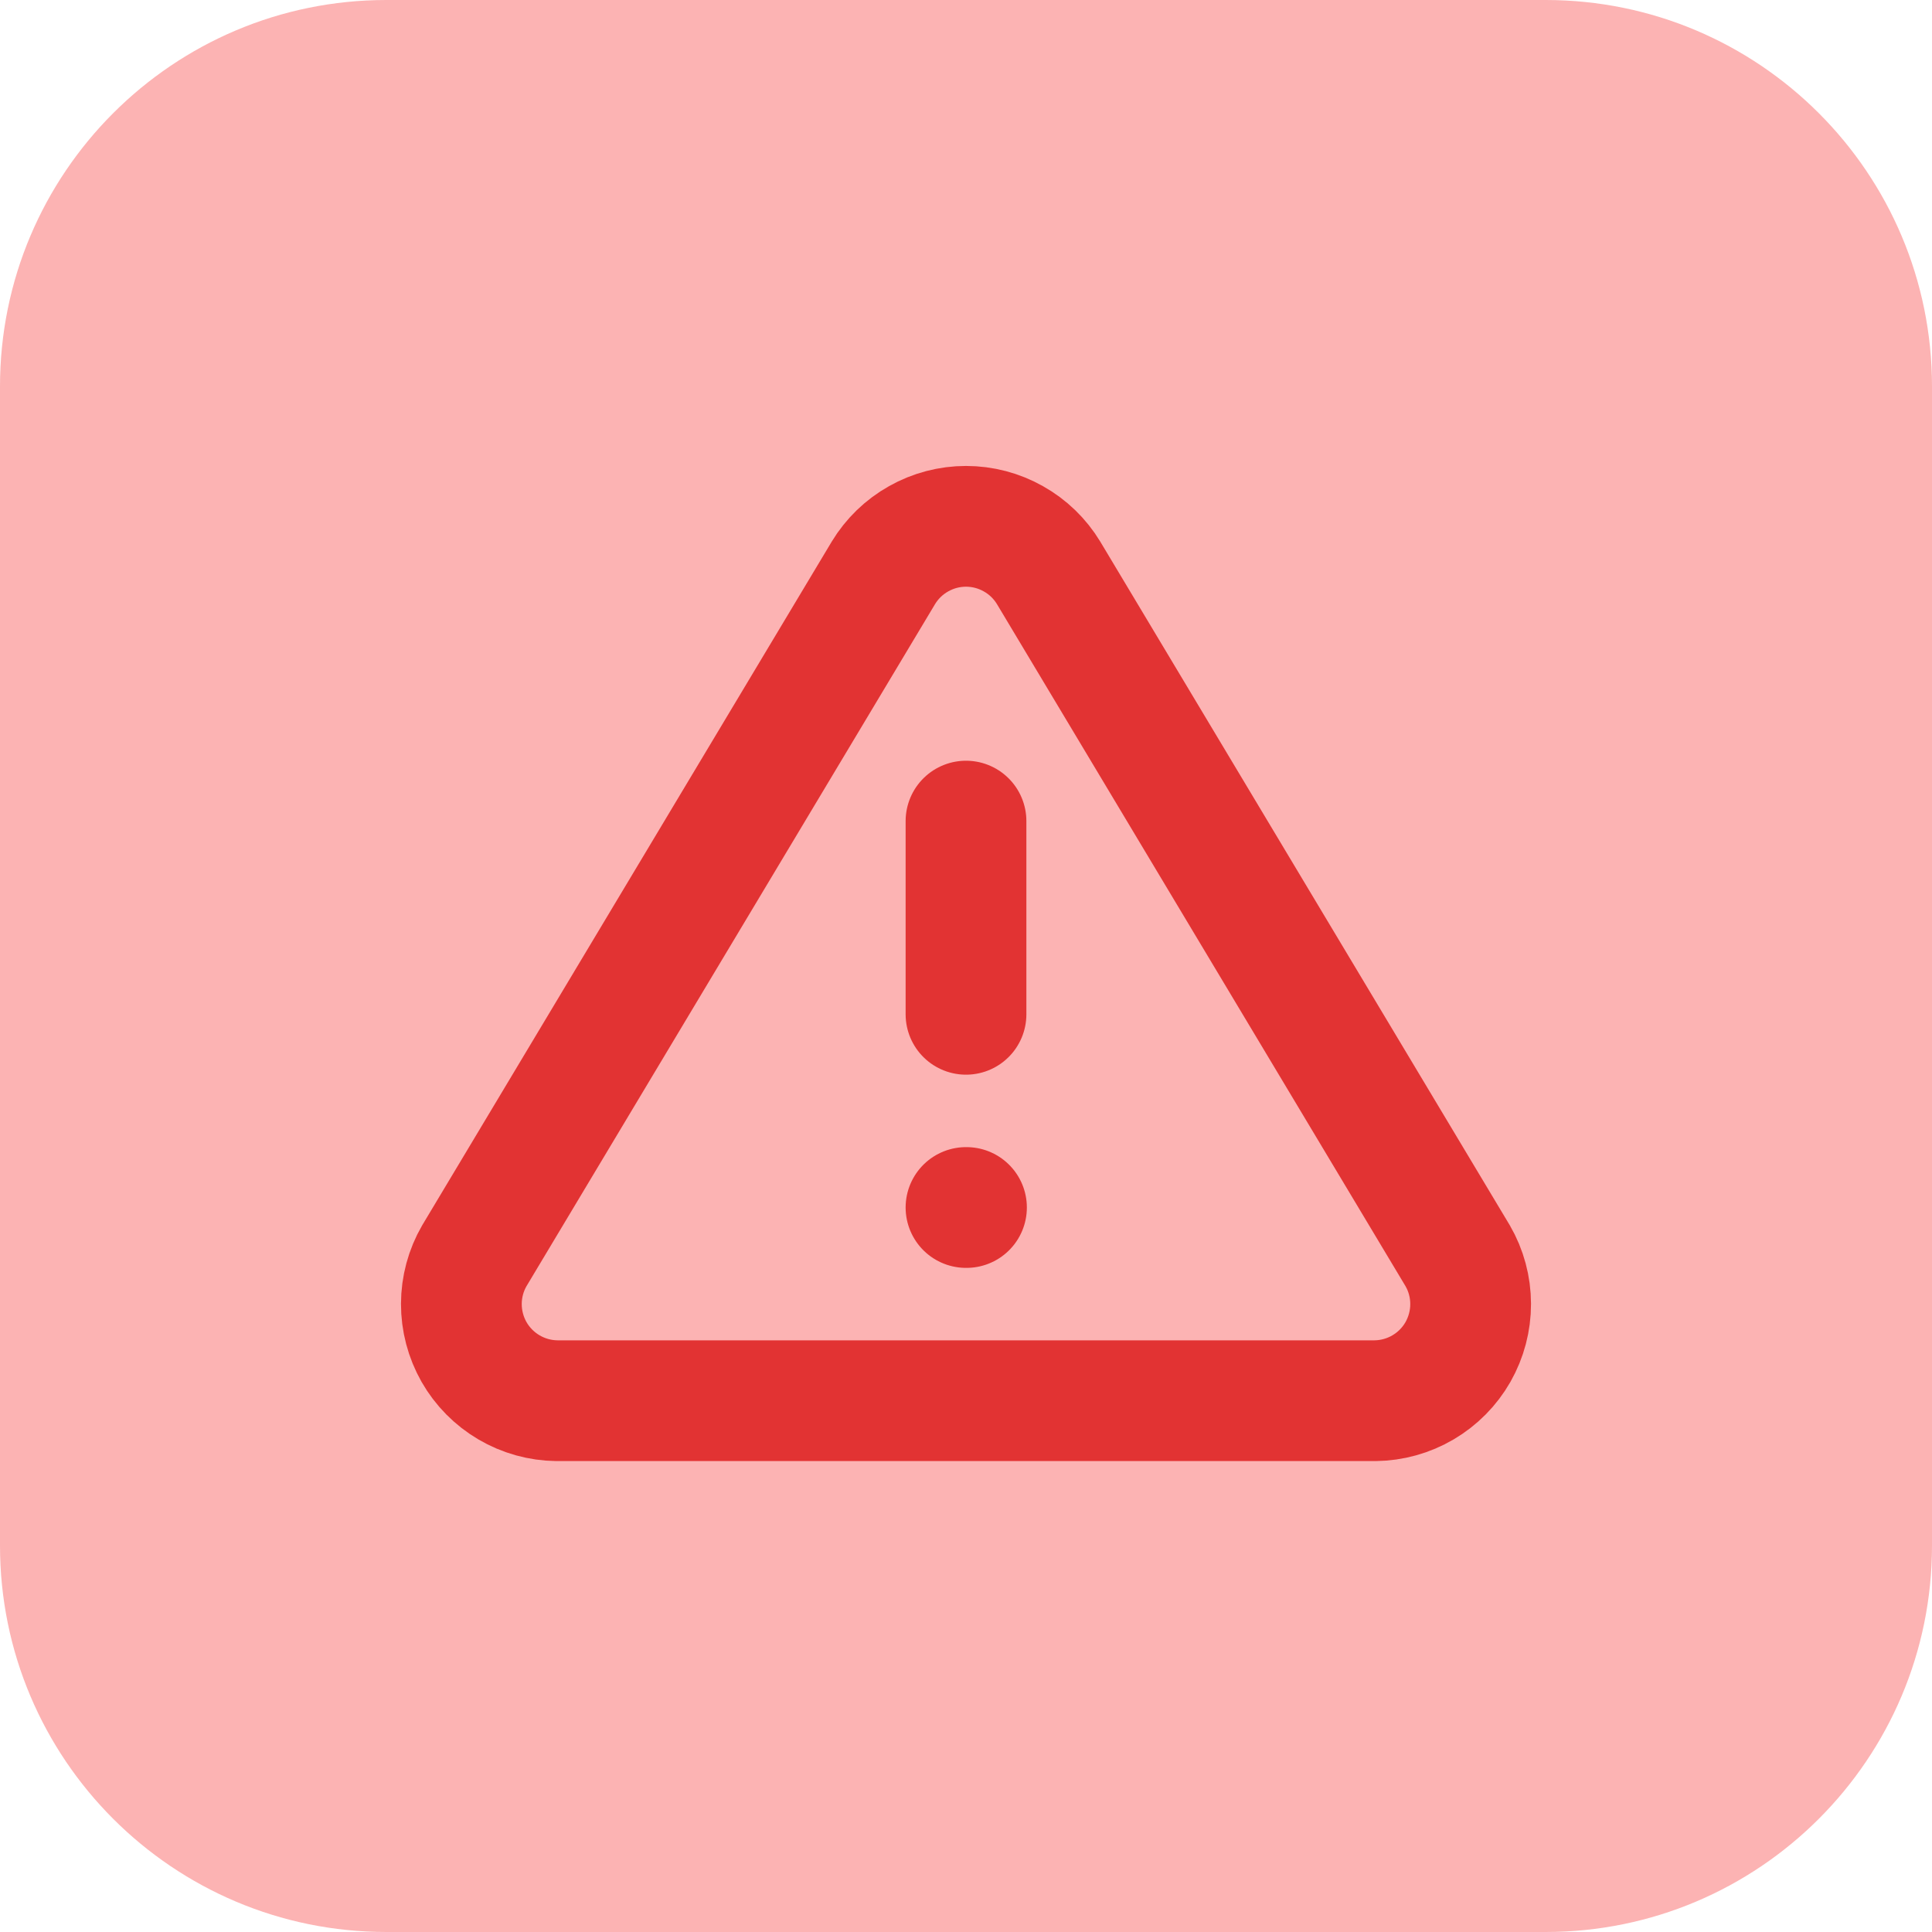
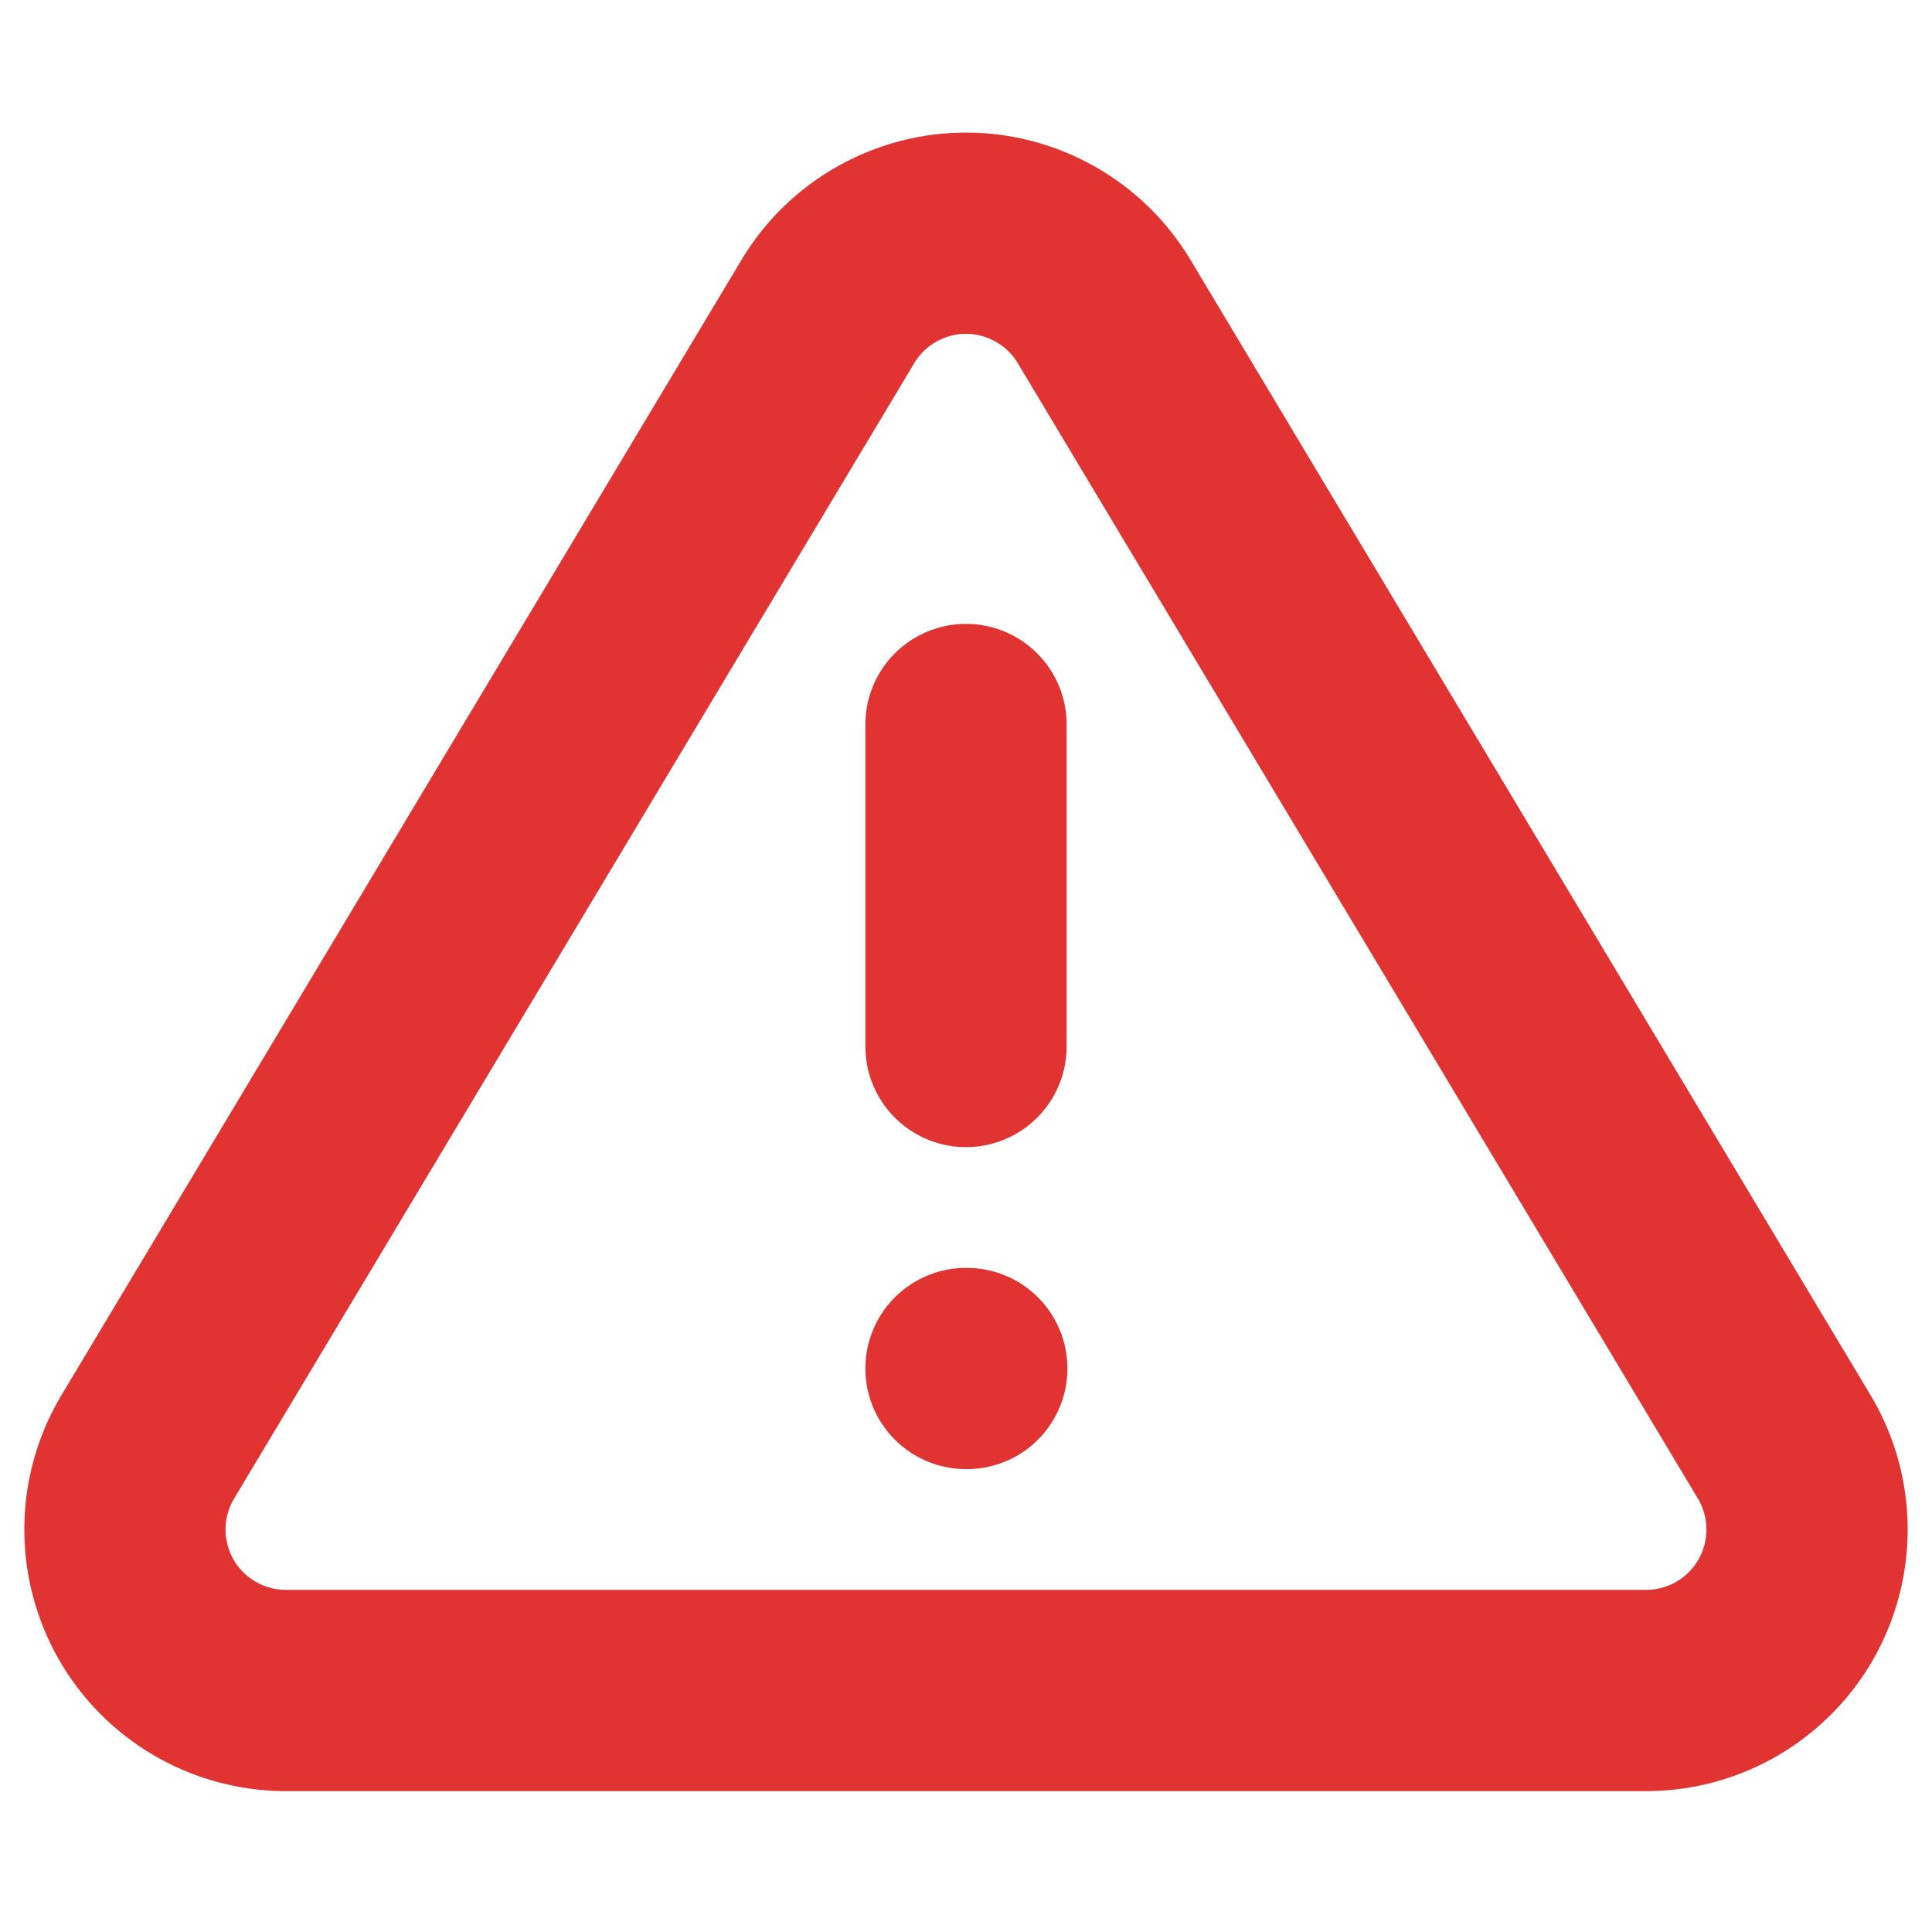
- <svg xmlns="http://www.w3.org/2000/svg" width="40" height="40" viewBox="0 0 40 40" fill="none">
-   <rect width="40" height="40" rx="8" fill="#FCB3B3" />
-   <path d="M20 17V21M20 25H20.01M18.29 11.86L9.82 26C9.645 26.302 9.553 26.645 9.552 26.994C9.551 27.344 9.642 27.687 9.814 27.991C9.987 28.294 10.237 28.547 10.538 28.724C10.839 28.901 11.181 28.996 11.53 29H28.47C28.819 28.996 29.161 28.901 29.462 28.724C29.763 28.547 30.013 28.294 30.186 27.991C30.358 27.687 30.449 27.344 30.448 26.994C30.447 26.645 30.355 26.302 30.18 26L21.71 11.86C21.532 11.566 21.281 11.323 20.981 11.155C20.682 10.986 20.344 10.897 20 10.897C19.656 10.897 19.318 10.986 19.019 11.155C18.719 11.323 18.468 11.566 18.29 11.86Z" stroke="#E23333" stroke-width="2.5" stroke-linecap="round" stroke-linejoin="round" />
+ <svg xmlns="http://www.w3.org/2000/svg" width="24" height="24" viewBox="0 0 24 24" fill="none">
+   <path d="M12 9V13M12 17H12.01M10.29 3.86L1.82 18C1.645 18.303 1.553 18.645 1.552 18.995C1.551 19.344 1.642 19.687 1.814 19.991C1.987 20.294 2.237 20.547 2.538 20.724C2.839 20.901 3.181 20.996 3.53 21H20.47C20.819 20.996 21.161 20.901 21.462 20.724C21.763 20.547 22.013 20.294 22.186 19.991C22.358 19.687 22.449 19.344 22.448 18.995C22.447 18.645 22.355 18.303 22.18 18L13.71 3.86C13.532 3.566 13.281 3.323 12.981 3.155C12.682 2.986 12.344 2.897 12 2.897C11.656 2.897 11.318 2.986 11.019 3.155C10.719 3.323 10.468 3.566 10.29 3.86Z" stroke="#E23333" stroke-width="2.5" stroke-linecap="round" stroke-linejoin="round" />
</svg>
